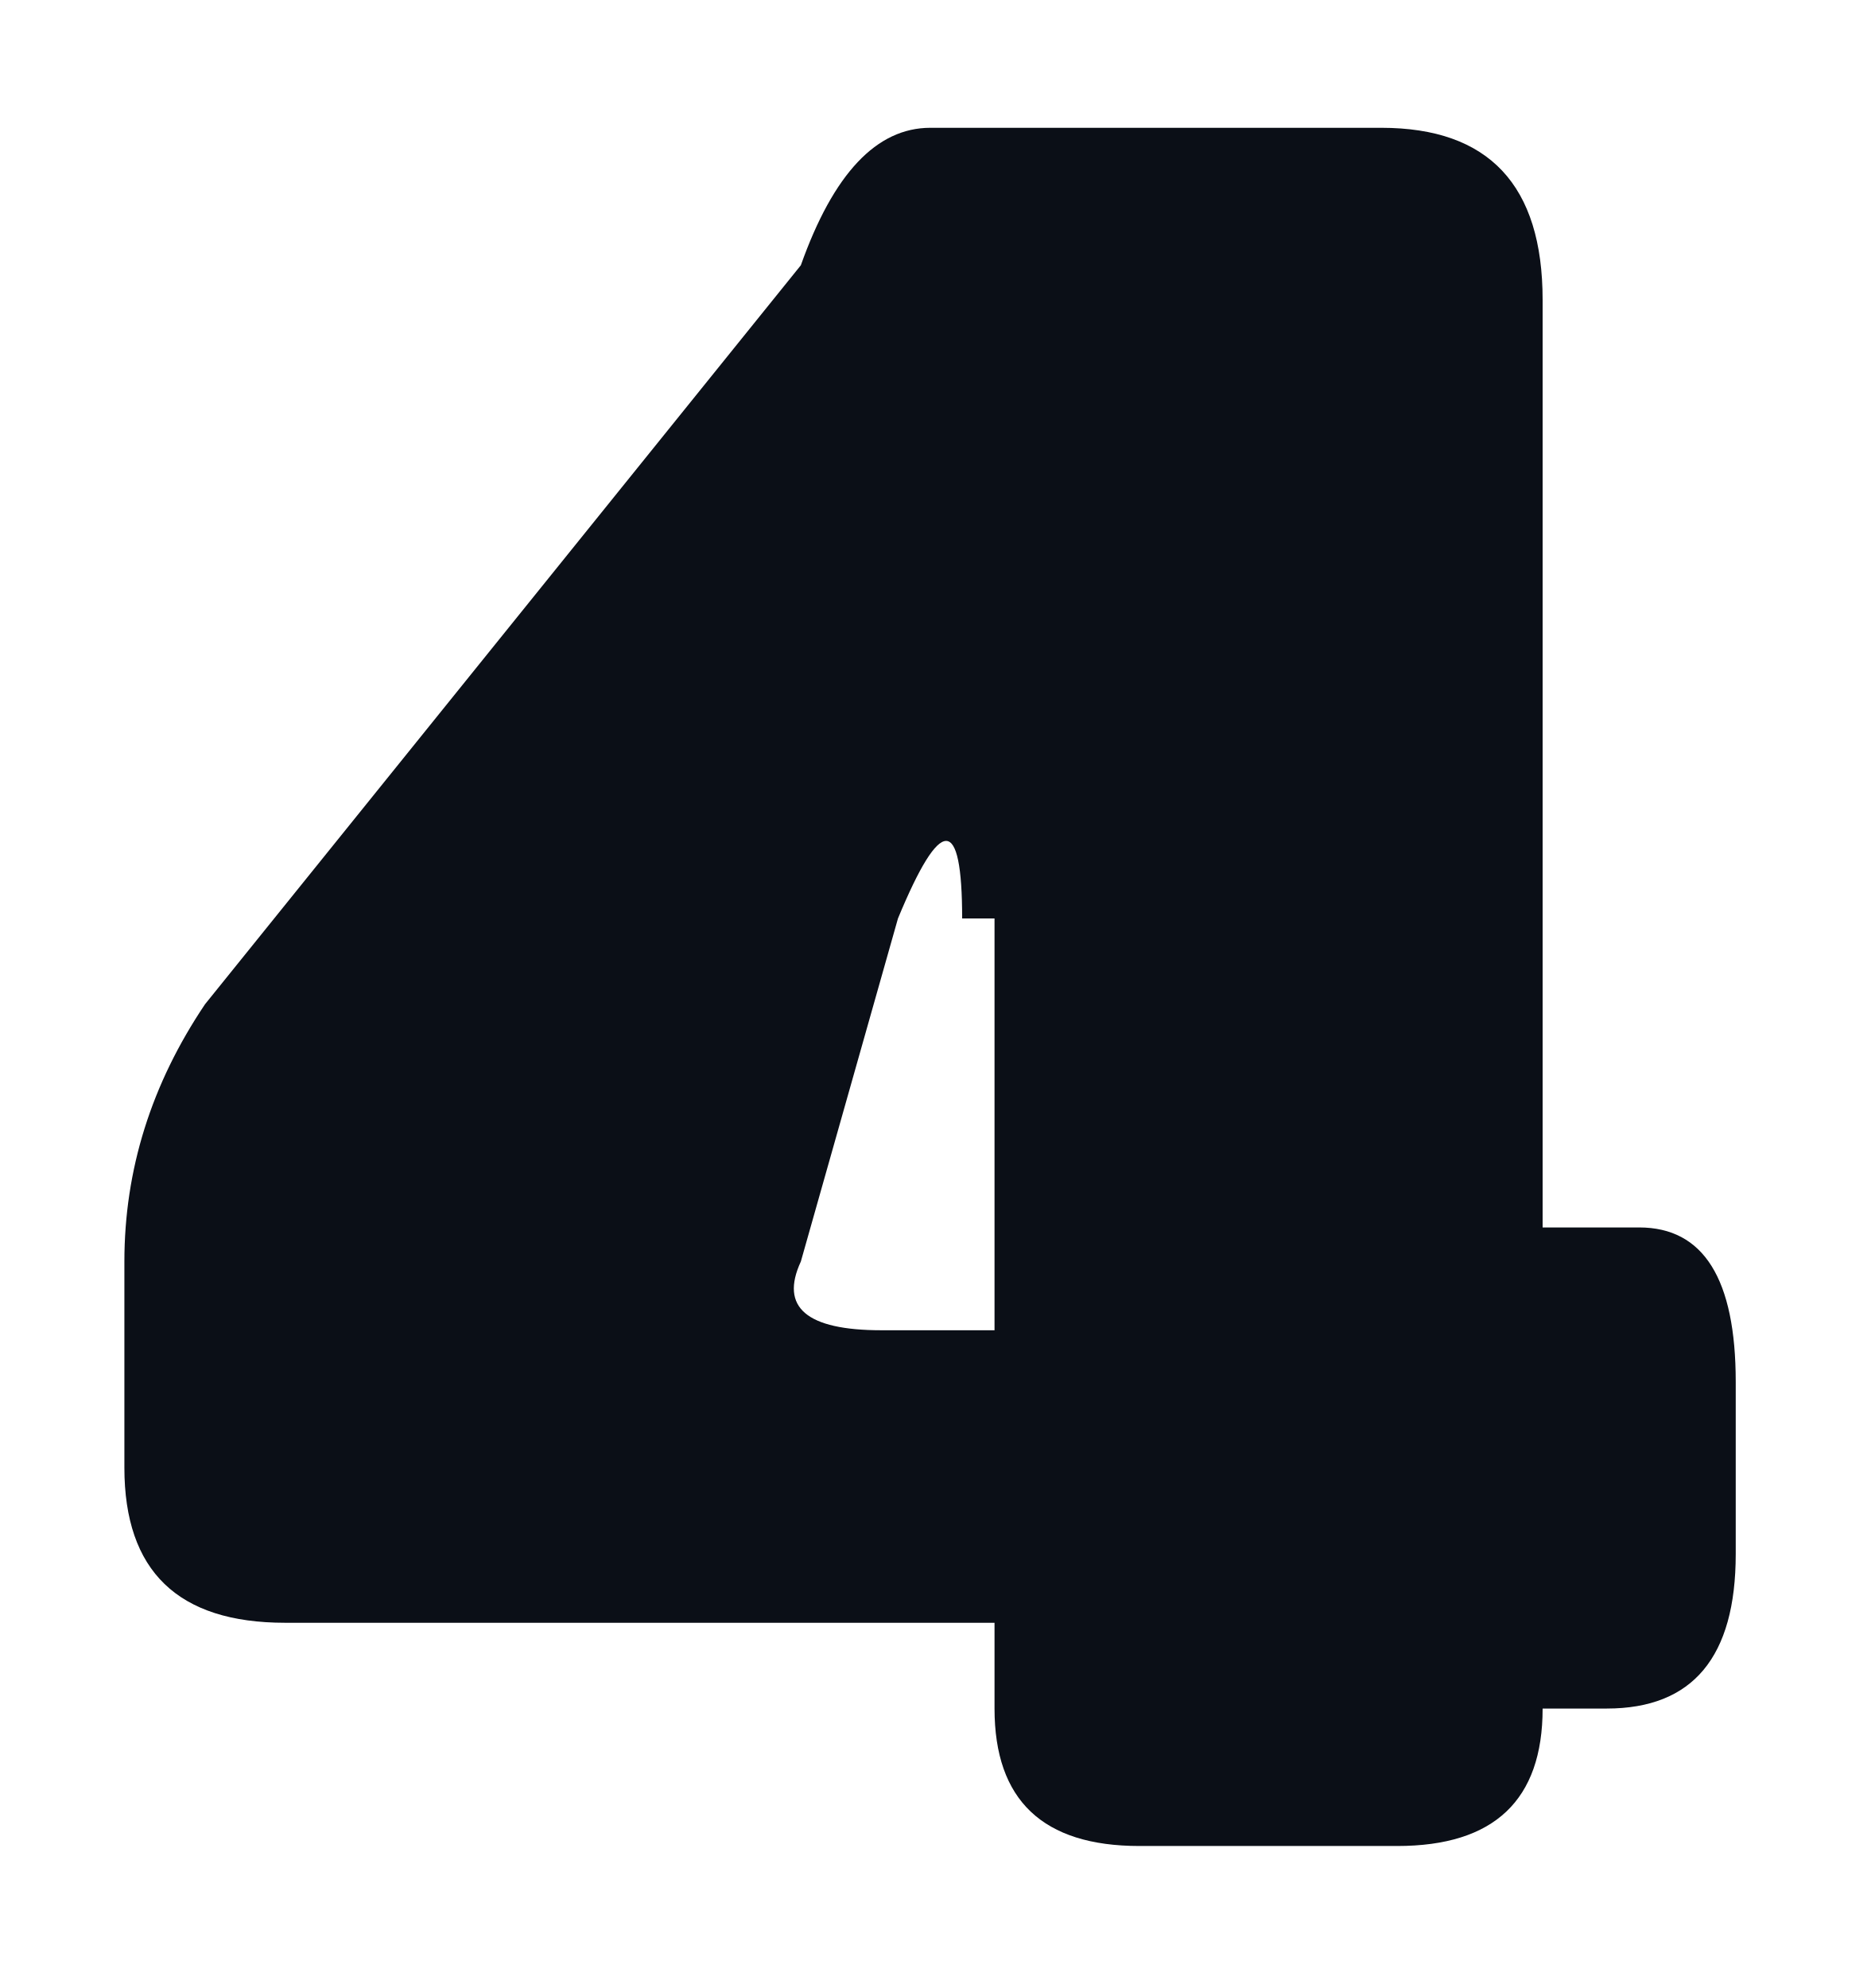
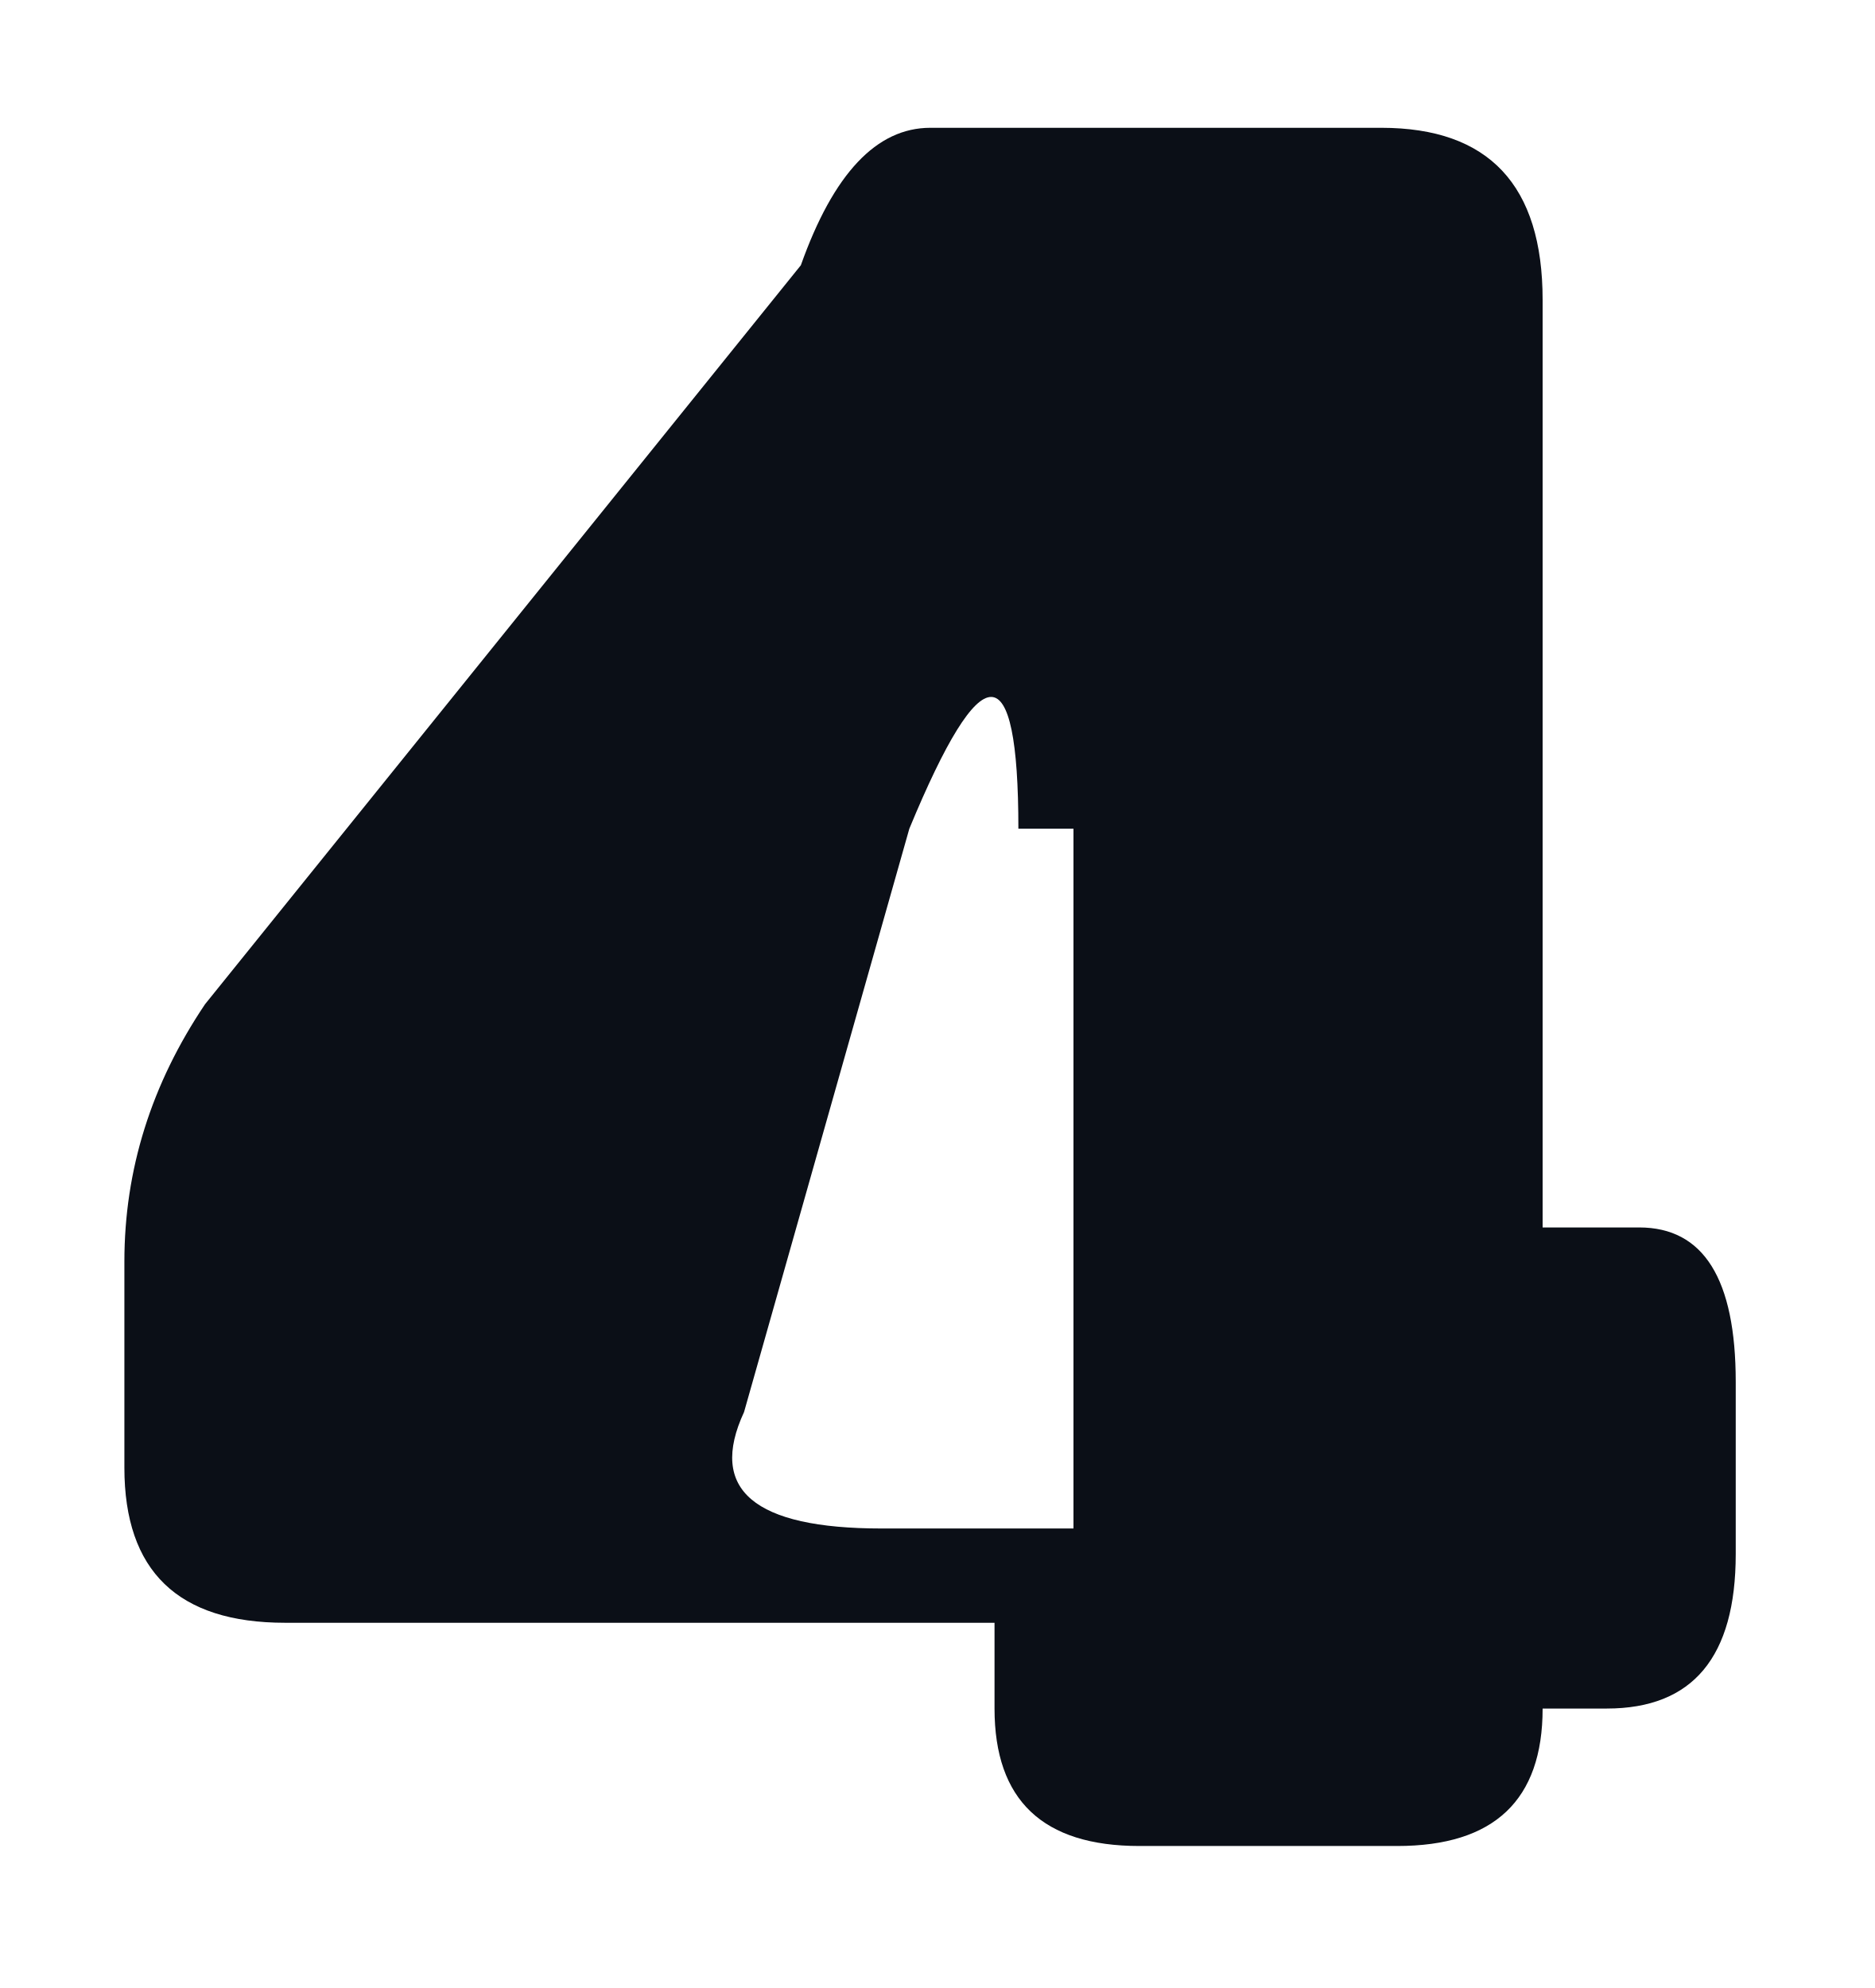
<svg xmlns="http://www.w3.org/2000/svg" viewBox="0 0 33 35" role="img" aria-label="Chunks experimental 500 figure 4">
  <g fill="#0B0F17" fill-rule="evenodd">
-     <path d="M16.38 2.25 L24.32 2.25 Q27.16 2.25 27.16 5.28 L27.16 21.61 L28.86 21.61 Q30.56 21.61 30.56 24.33 L30.56 27.36 Q30.56 30.08 28.29 30.08 L27.16 30.08 Q27.16 32.50 24.60 32.50 L20.06 32.50 Q17.51 32.50 17.51 30.08 L17.51 28.57 L5.02 28.57 Q2.19 28.57 2.19 25.84 L2.19 22.21 Q2.19 19.79 3.61 17.68 L14.10 4.67 Q14.96 2.25 16.38 2.25 Z M16.94 16.17 Q16.94 13.44 15.81 16.17 L14.10 22.21 Q13.54 23.42 15.52 23.42 L17.51 23.42 L17.51 16.17 Z" />
+     <path d="M16.38 2.25 L24.32 2.25 Q27.16 2.25 27.16 5.28 L27.16 21.61 L28.86 21.61 Q30.56 21.61 30.56 24.33 L30.56 27.36 Q30.56 30.08 28.29 30.08 L27.16 30.08 Q27.16 32.50 24.60 32.50 L20.06 32.50 Q17.51 32.50 17.51 30.08 L17.51 28.57 L5.02 28.57 Q2.19 28.57 2.19 25.84 L2.19 22.21 Q2.19 19.79 3.61 17.68 L14.10 4.67 Q14.96 2.25 16.38 2.25 Z M17.93 14.59 Q17.93 9.95 16.01 14.59 L13.10 24.86 Q12.15 26.91 15.52 26.91 L18.90 26.91 L18.90 14.59 Z" />
  </g>
</svg>
